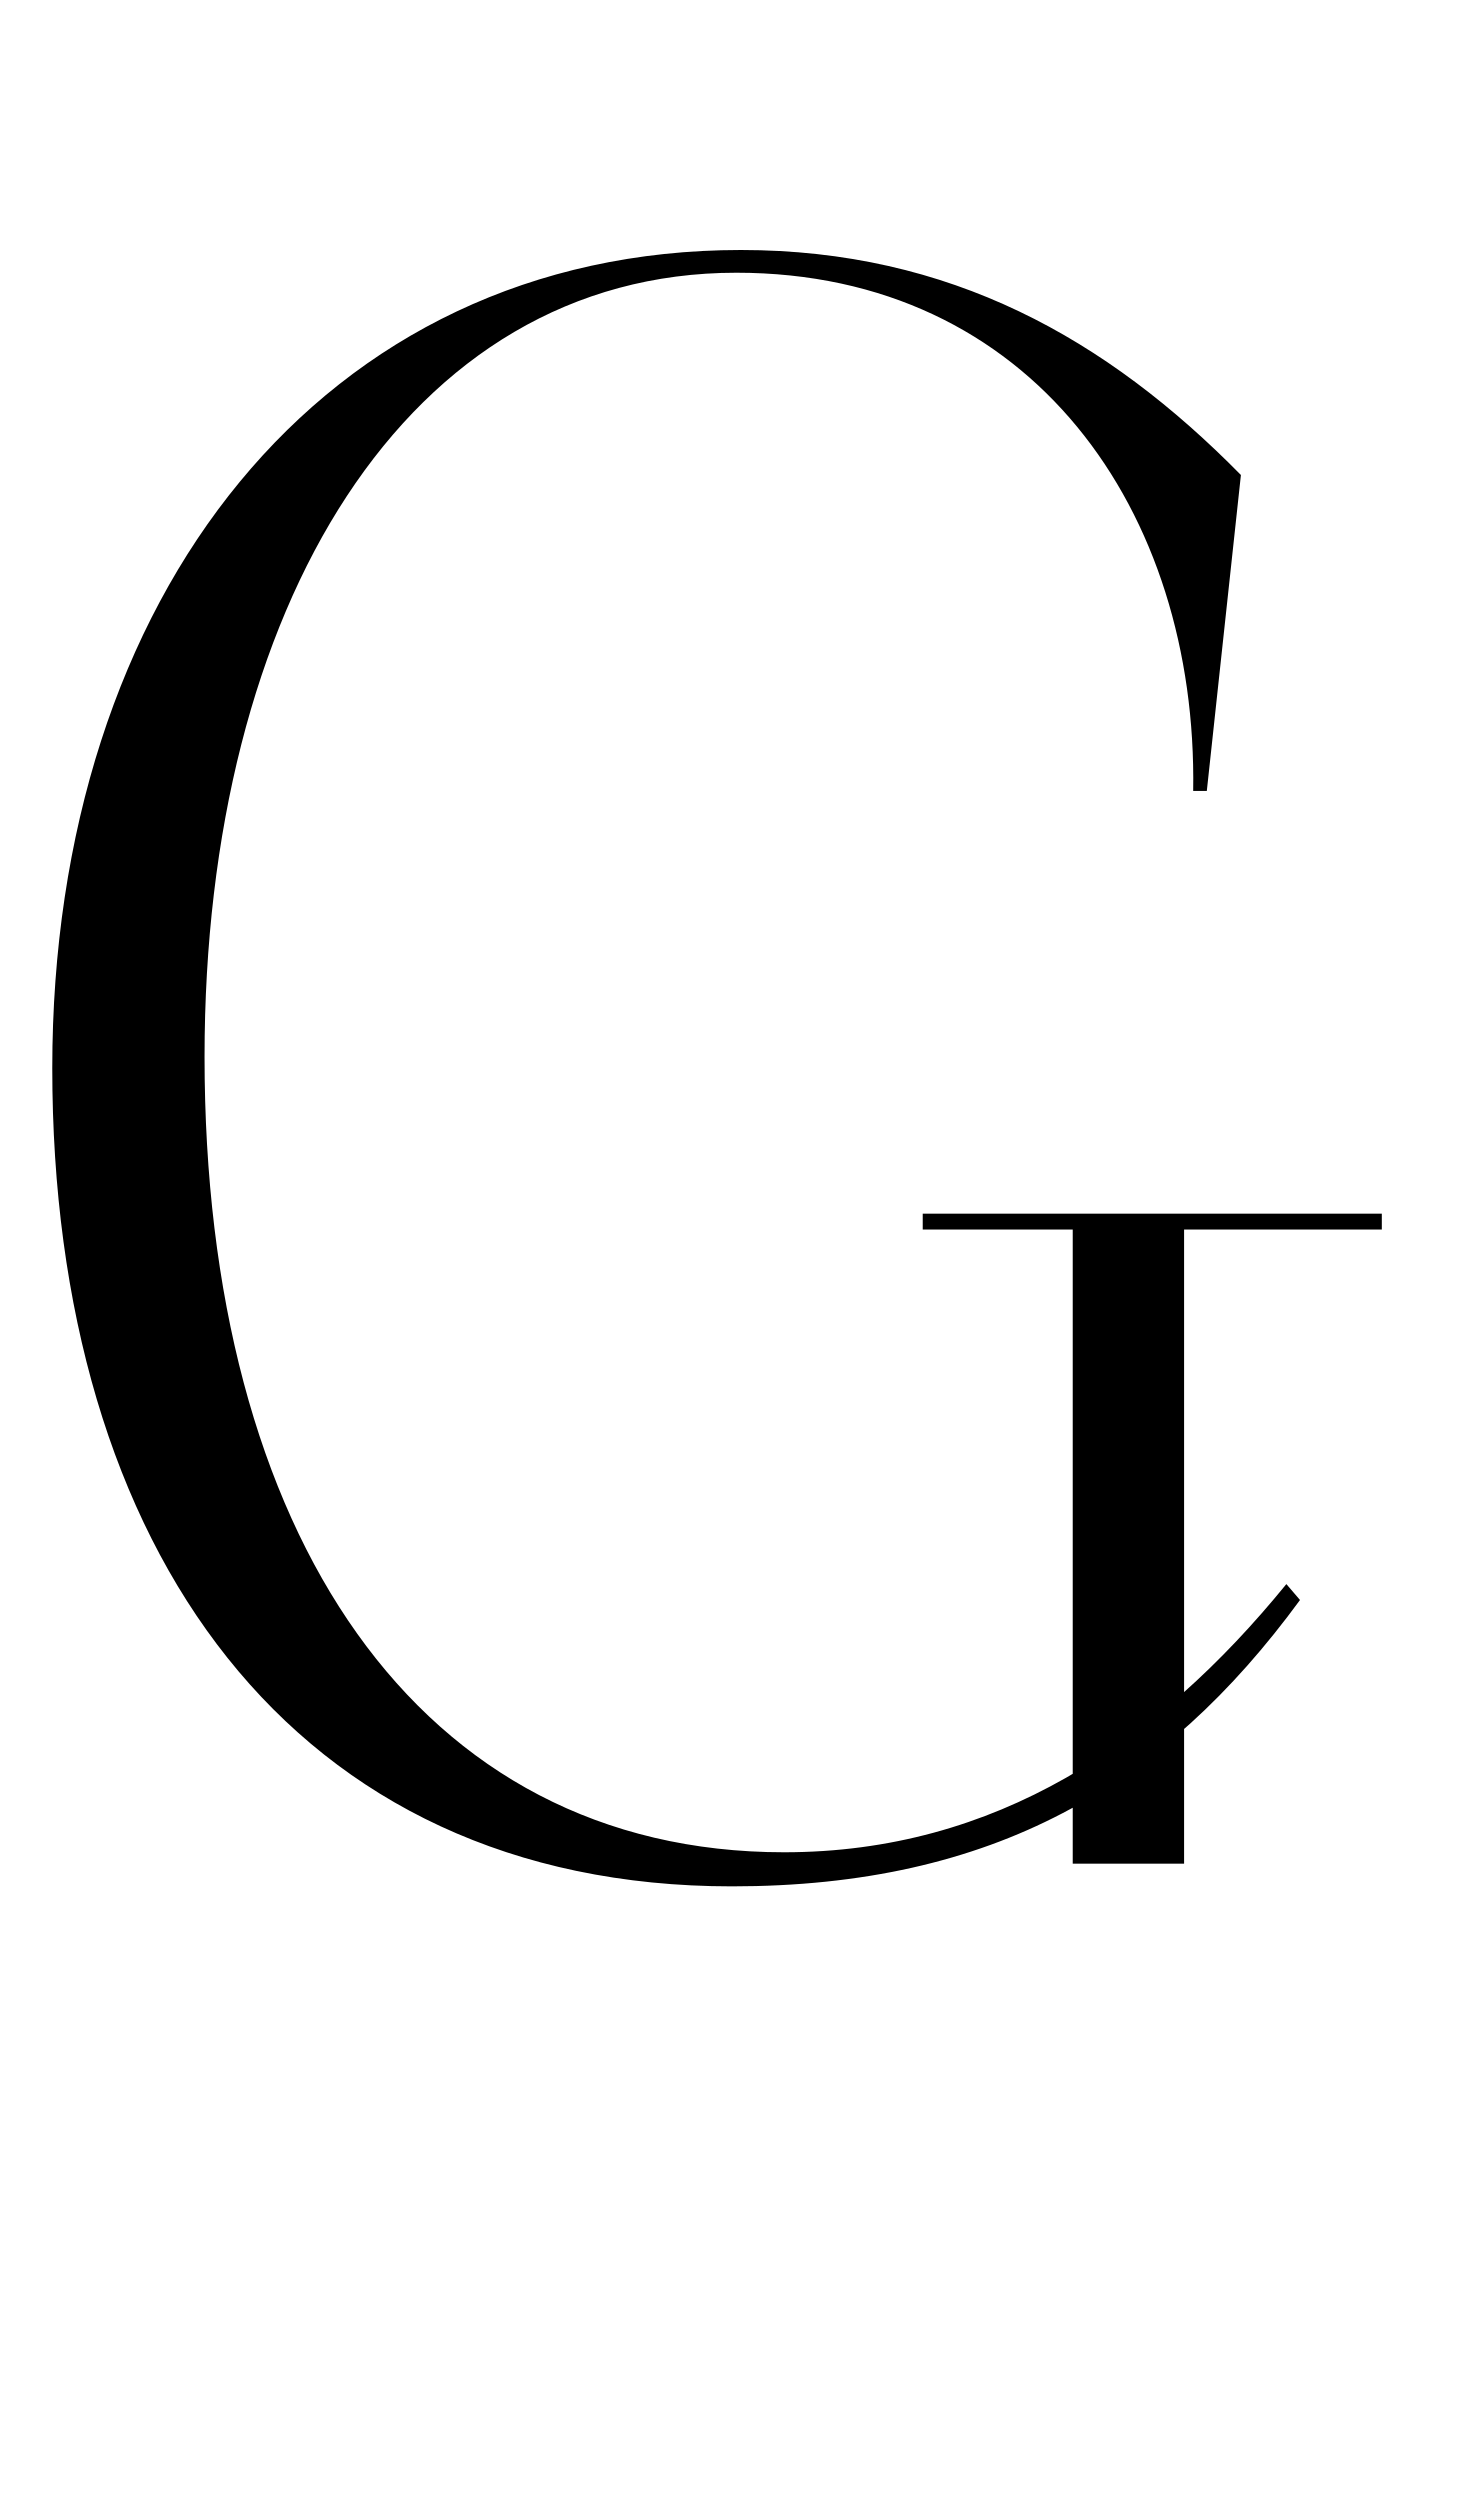
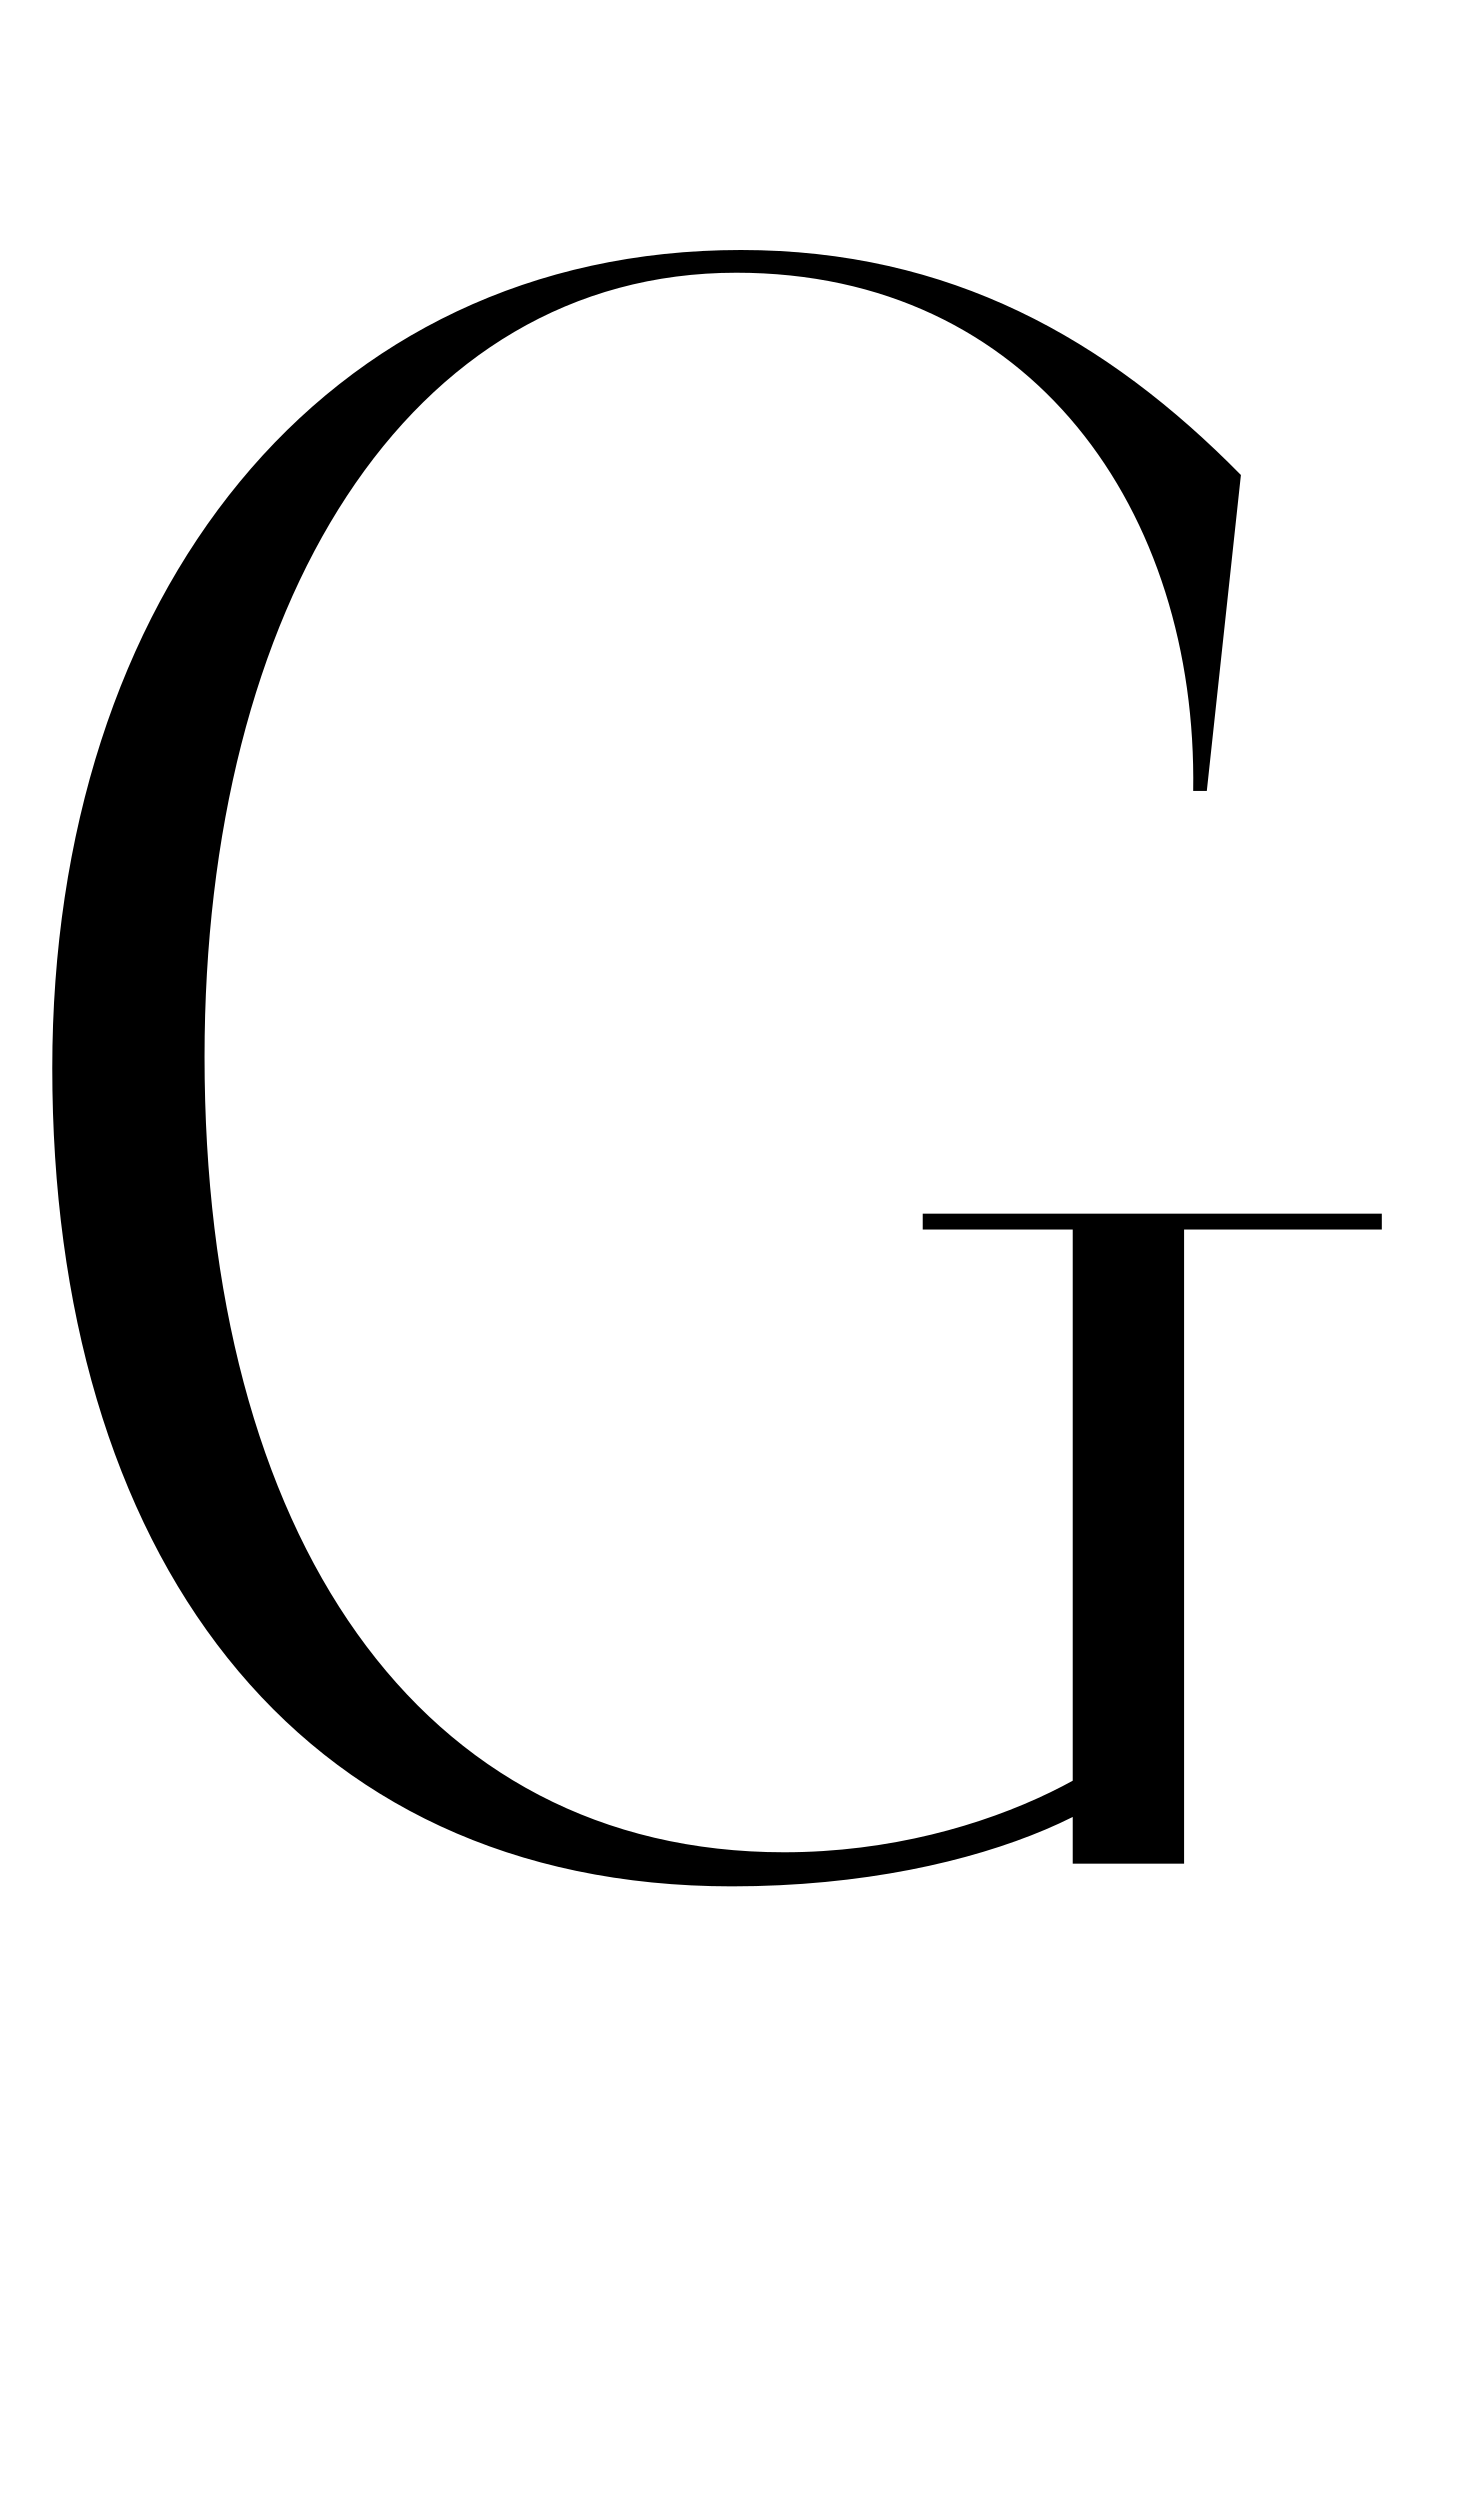
<svg xmlns="http://www.w3.org/2000/svg" viewBox="0 0 646 1100">
  <g transform="translate(0 820) scale(1 -1)">
-     <path d="M546.0 611.0C487.0 671.0 418.0 710.0 326.0 710.0C142.0 710.0 23.0 558.0 23.0 350.0C23.0 138.0 129.0 -10.0 322.0 -10.0C437.0 -10.0 512.0 34.0 572.0 116.0L566.0 123.0C509.0 53.0 438.0 5.0 345.0 5.0C184.0 5.0 90.0 145.0 90.0 355.0C90.0 553.0 179.0 700.0 324.0 700.0C454.0 700.0 527.0 595.0 525.0 472.0H531.0L546.0 611.0ZM472.0 0.0H521.0V283.0H472.0V0.0ZM406.0 279.0H608.0V286.0H406.0V279.0Z" fill="black" fill-rule="nonzero" />
+     <path d="M546.0 611.0C487.0 671.0 418.0 710.0 326.0 710.0C142.0 710.0 23.0 558.0 23.0 350.0C23.0 138.0 129.0 -10.0 322.0 -10.0C437.0 -10.0 512.0 34.0 511.0 58.0V72.0C509.0 53.0 438.0 5.0 345.0 5.0C184.0 5.0 90.0 145.0 90.0 355.0C90.0 553.0 179.0 700.0 324.0 700.0C454.0 700.0 527.0 595.0 525.0 472.0H531.0L546.0 611.0ZM472.0 0.0H521.0V283.0H472.0V0.0ZM406.0 279.0H608.0V286.0H406.0V279.0Z" fill="black" fill-rule="nonzero" />
  </g>
</svg>
